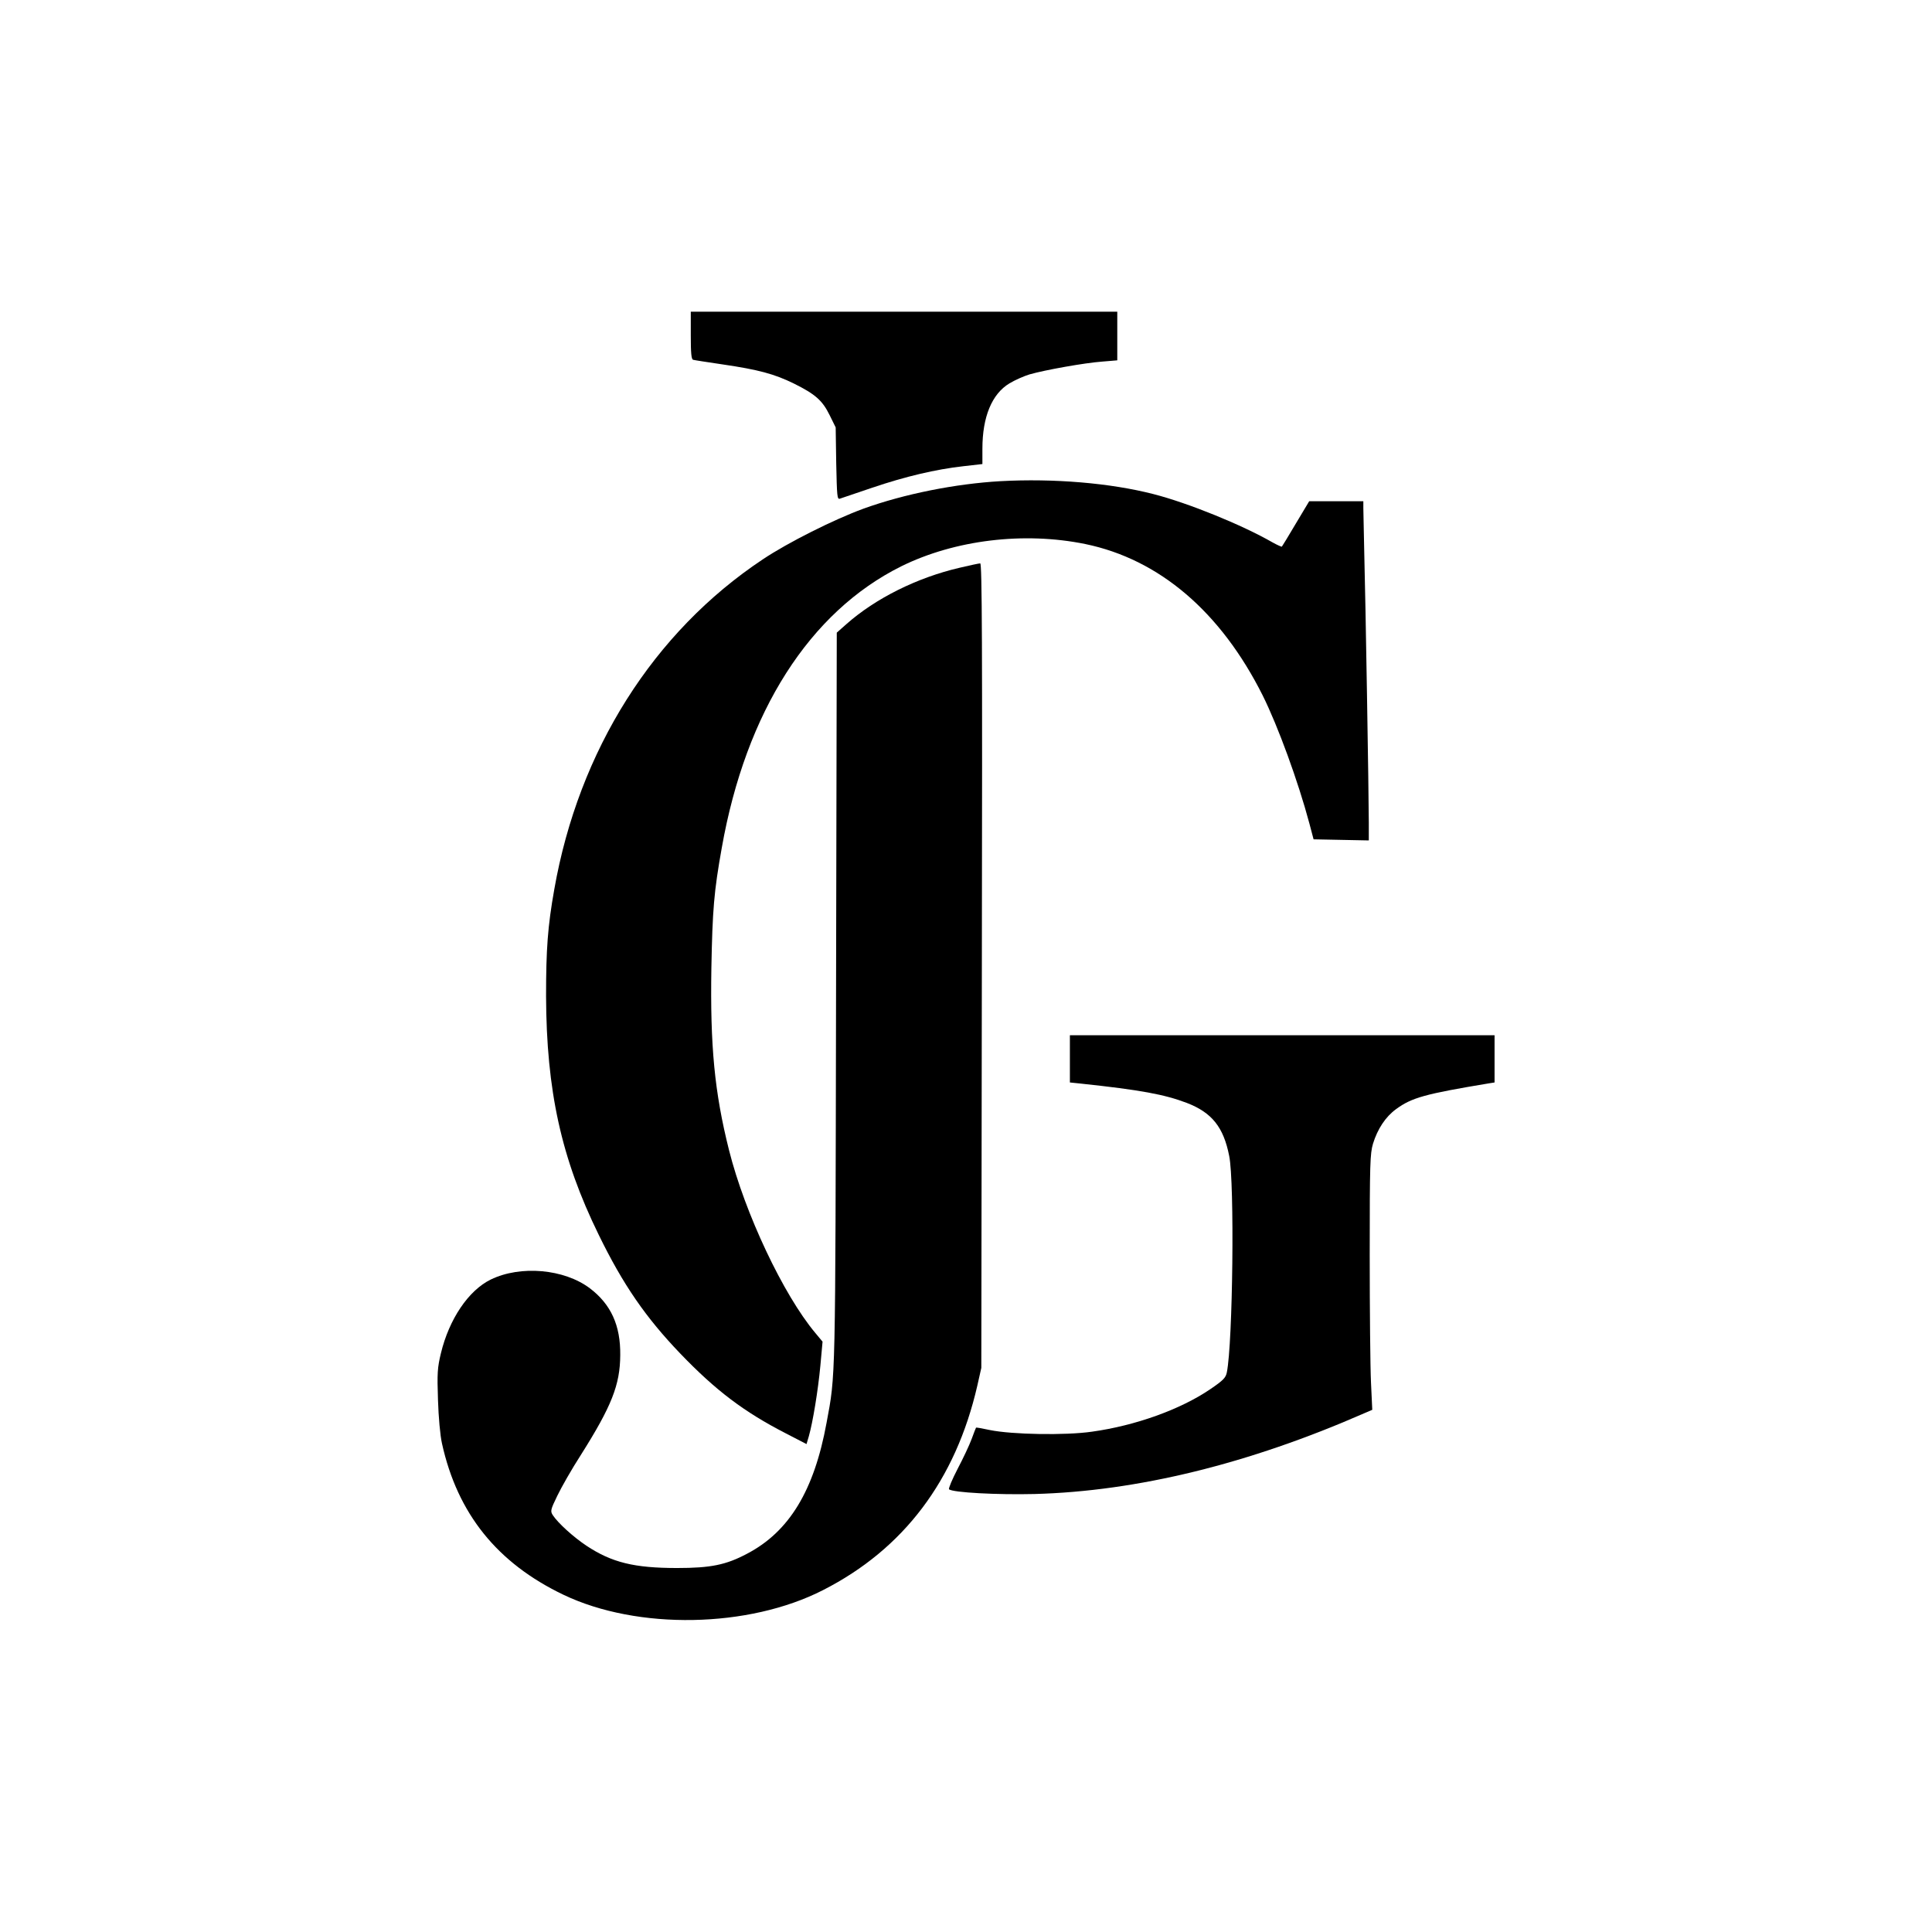
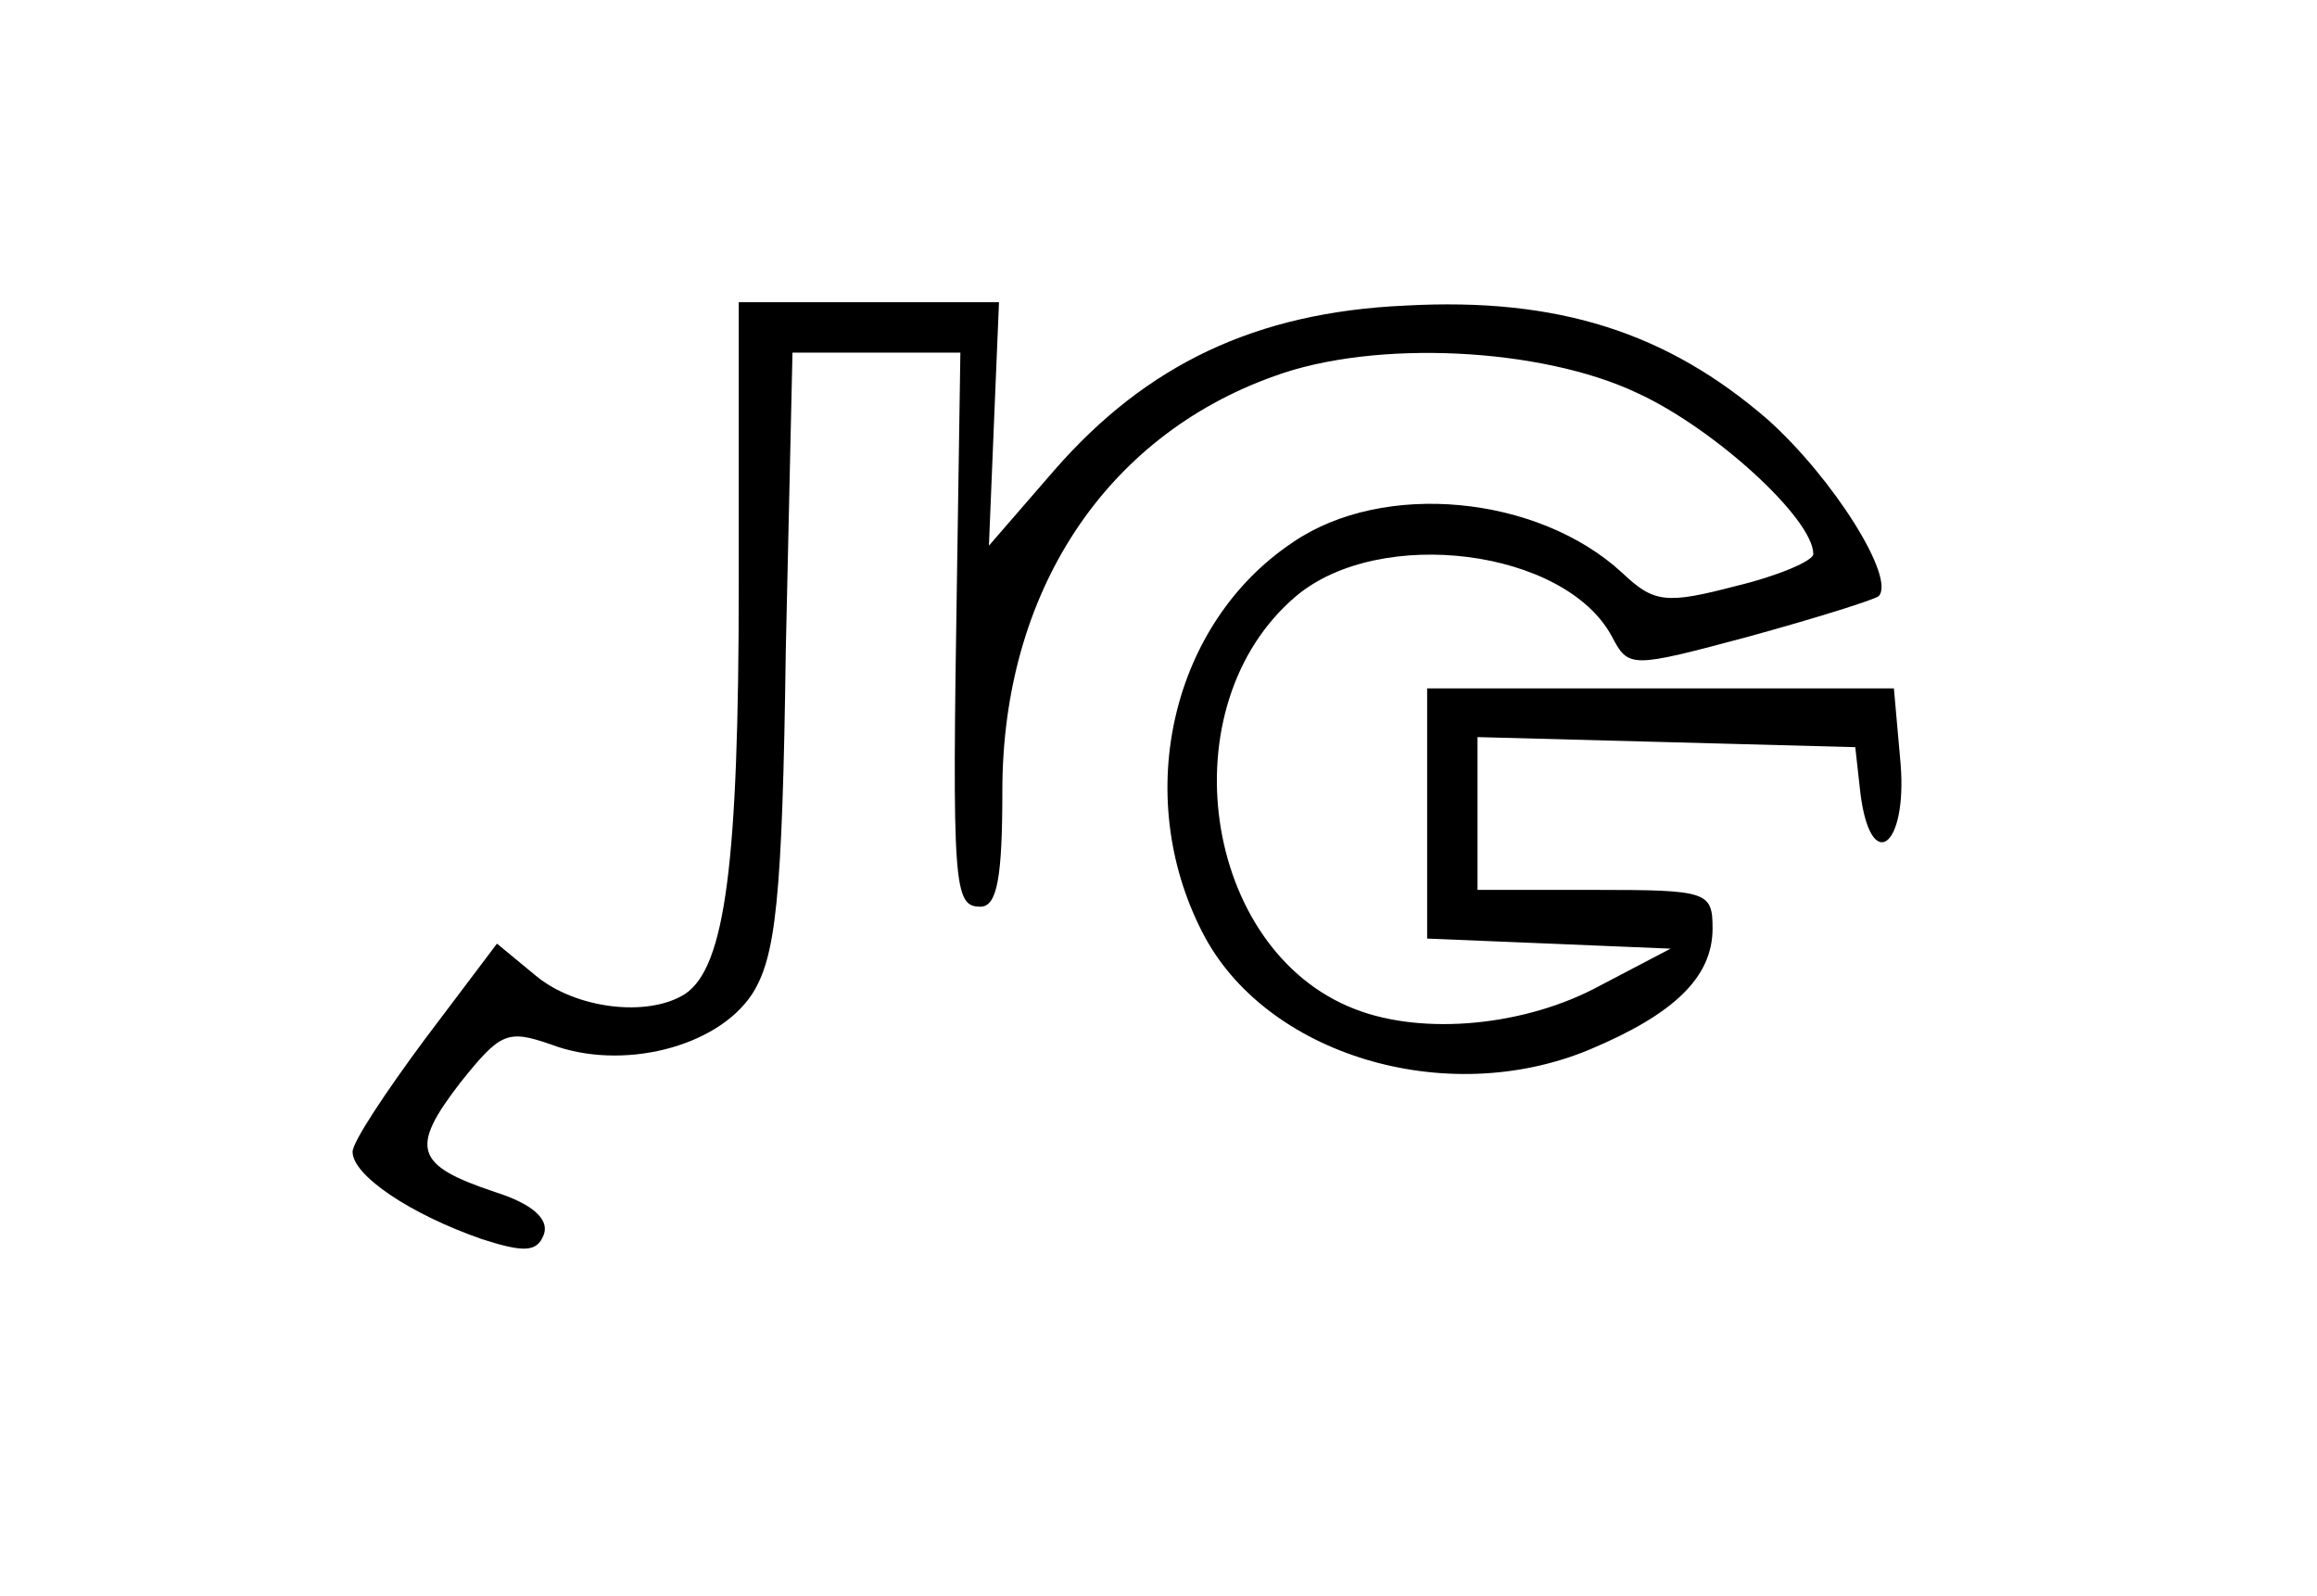
- <svg xmlns="http://www.w3.org/2000/svg" version="1.1" width="1060pt" height="1060pt">
-   <svg version="1.0" width="1060pt" height="1060pt" viewBox="0 0 1060 1060" preserveAspectRatio="xMidYMid meet">
-     <g transform="translate(0,1060) scale(0.1,-0.1)" fill="#000000" stroke="none">
-       <path d="M3790 8760 c0 -96 3 -132 13 -134 6 -2 78 -13 159 -25 199 -29 287 -53 393 -105 119 -59 157 -93 197 -174 l33 -67 3 -198 c4 -180 5 -198 20 -193 10 3 89 30 177 60 183 62 349 101 500 118 l105 12 0 84 c0 175 52 301 149 359 30 18 80 40 110 49 84 24 301 63 397 70 l84 7 0 133 0 134 -1170 0 -1170 0 0 -130z" />
-       <path d="M5489 7960 c-246 -14 -528 -70 -752 -151 -161 -59 -413 -185 -552 -278 -600 -399 -1010 -1048 -1144 -1811 -36 -202 -45 -329 -45 -585 2 -519 83 -890 289 -1310 133 -273 258 -454 448 -652 195 -203 349 -319 576 -436 l116 -60 13 44 c21 74 50 247 63 386 l12 132 -40 48 c-175 209 -386 656 -473 1002 -80 318 -104 573 -97 1000 6 318 14 419 57 659 132 747 482 1295 985 1545 294 145 673 191 1010 122 406 -84 743 -372 973 -831 84 -169 194 -470 256 -702 l23 -87 151 -3 152 -3 0 98 c0 135 -18 1232 -25 1483 -2 113 -5 222 -5 243 l0 37 -149 0 -148 0 -73 -122 c-40 -68 -75 -125 -77 -127 -1 -2 -24 8 -51 23 -167 96 -462 216 -653 265 -237 61 -547 87 -840 71z" />
-       <path d="M5265 7485 c-233 -54 -462 -168 -622 -310 l-52 -46 -4 -2002 c-4 -2138 -2 -2064 -52 -2333 -68 -372 -205 -598 -437 -719 -115 -61 -199 -78 -383 -78 -235 0 -358 30 -497 122 -72 48 -156 124 -185 168 -14 22 -13 29 25 107 22 46 79 146 128 222 170 269 216 386 217 549 2 163 -51 279 -167 367 -141 106 -380 127 -543 48 -123 -60 -229 -218 -274 -405 -19 -79 -21 -109 -16 -255 3 -96 12 -196 22 -240 85 -385 303 -656 667 -830 406 -194 1016 -183 1424 26 442 225 727 603 846 1121 l22 98 3 2208 c3 1779 1 2207 -9 2206 -7 0 -58 -11 -113 -24z" />
-       <path d="M5870 4791 l0 -130 58 -6 c330 -35 462 -60 583 -106 138 -53 202 -133 233 -291 30 -146 20 -1027 -13 -1188 -6 -29 -19 -43 -91 -92 -163 -111 -411 -200 -649 -233 -145 -21 -437 -16 -560 9 -41 9 -75 15 -76 13 -1 -1 -12 -29 -24 -62 -12 -33 -47 -107 -77 -164 -30 -58 -51 -108 -47 -112 19 -18 266 -31 468 -26 563 15 1176 165 1812 444 l42 18 -7 150 c-4 83 -7 398 -7 700 0 505 2 555 18 610 25 81 69 148 127 190 86 63 159 83 508 141 l32 5 0 129 0 130 -1165 0 -1165 0 0 -129z" />
-     </g>
-   </svg>
-   <style>@media (prefers-color-scheme: light) { :root { filter: none; } }
- </style>
+ <svg xmlns="http://www.w3.org/2000/svg" version="1.0" width="138pt" height="95pt" viewBox="0 0 138 95" preserveAspectRatio="xMidYMid meet">
+   <g transform="translate(0,95) scale(0.1,-0.1)" fill="#000000" stroke="none">
+     <path d="M440 602 c0 -166 -8 -228 -32 -244 -22 -14 -65 -9 -89 11 l-23 19 -43 -57 c-23 -31 -43 -61 -43 -67 0 -14 34 -37 77 -52 25 -8 33 -8 37 3 3 9 -7 18 -29 25 -48 16 -51 26 -21 65 24 30 28 32 54 23 42 -16 99 -2 120 30 14 22 18 56 20 204 l4 178 50 0 50 0 -2 -132 c-3 -187 -2 -198 14 -198 10 0 13 18 13 69 0 118 61 211 162 247 60 22 159 17 216 -10 46 -21 105 -75 105 -96 0 -4 -21 -13 -46 -19 -42 -11 -49 -10 -68 8 -50 46 -142 55 -196 18 -72 -48 -96 -150 -54 -232 37 -73 145 -106 231 -70 50 21 73 43 73 72 0 22 -3 23 -70 23 l-70 0 0 45 0 46 113 -3 112 -3 3 -27 c6 -49 28 -33 24 17 l-4 45 -139 0 -139 0 0 -75 0 -74 73 -3 72 -3 -42 -22 c-44 -24 -105 -30 -146 -14 -91 35 -112 181 -35 246 50 42 160 28 188 -24 10 -19 11 -19 82 0 40 11 75 22 77 24 10 11 -27 70 -66 105 -60 52 -125 73 -216 68 -89 -4 -154 -35 -209 -98 l-39 -45 3 73 3 72 -77 0 -78 0 0 -168z" />
+   </g>
</svg>
